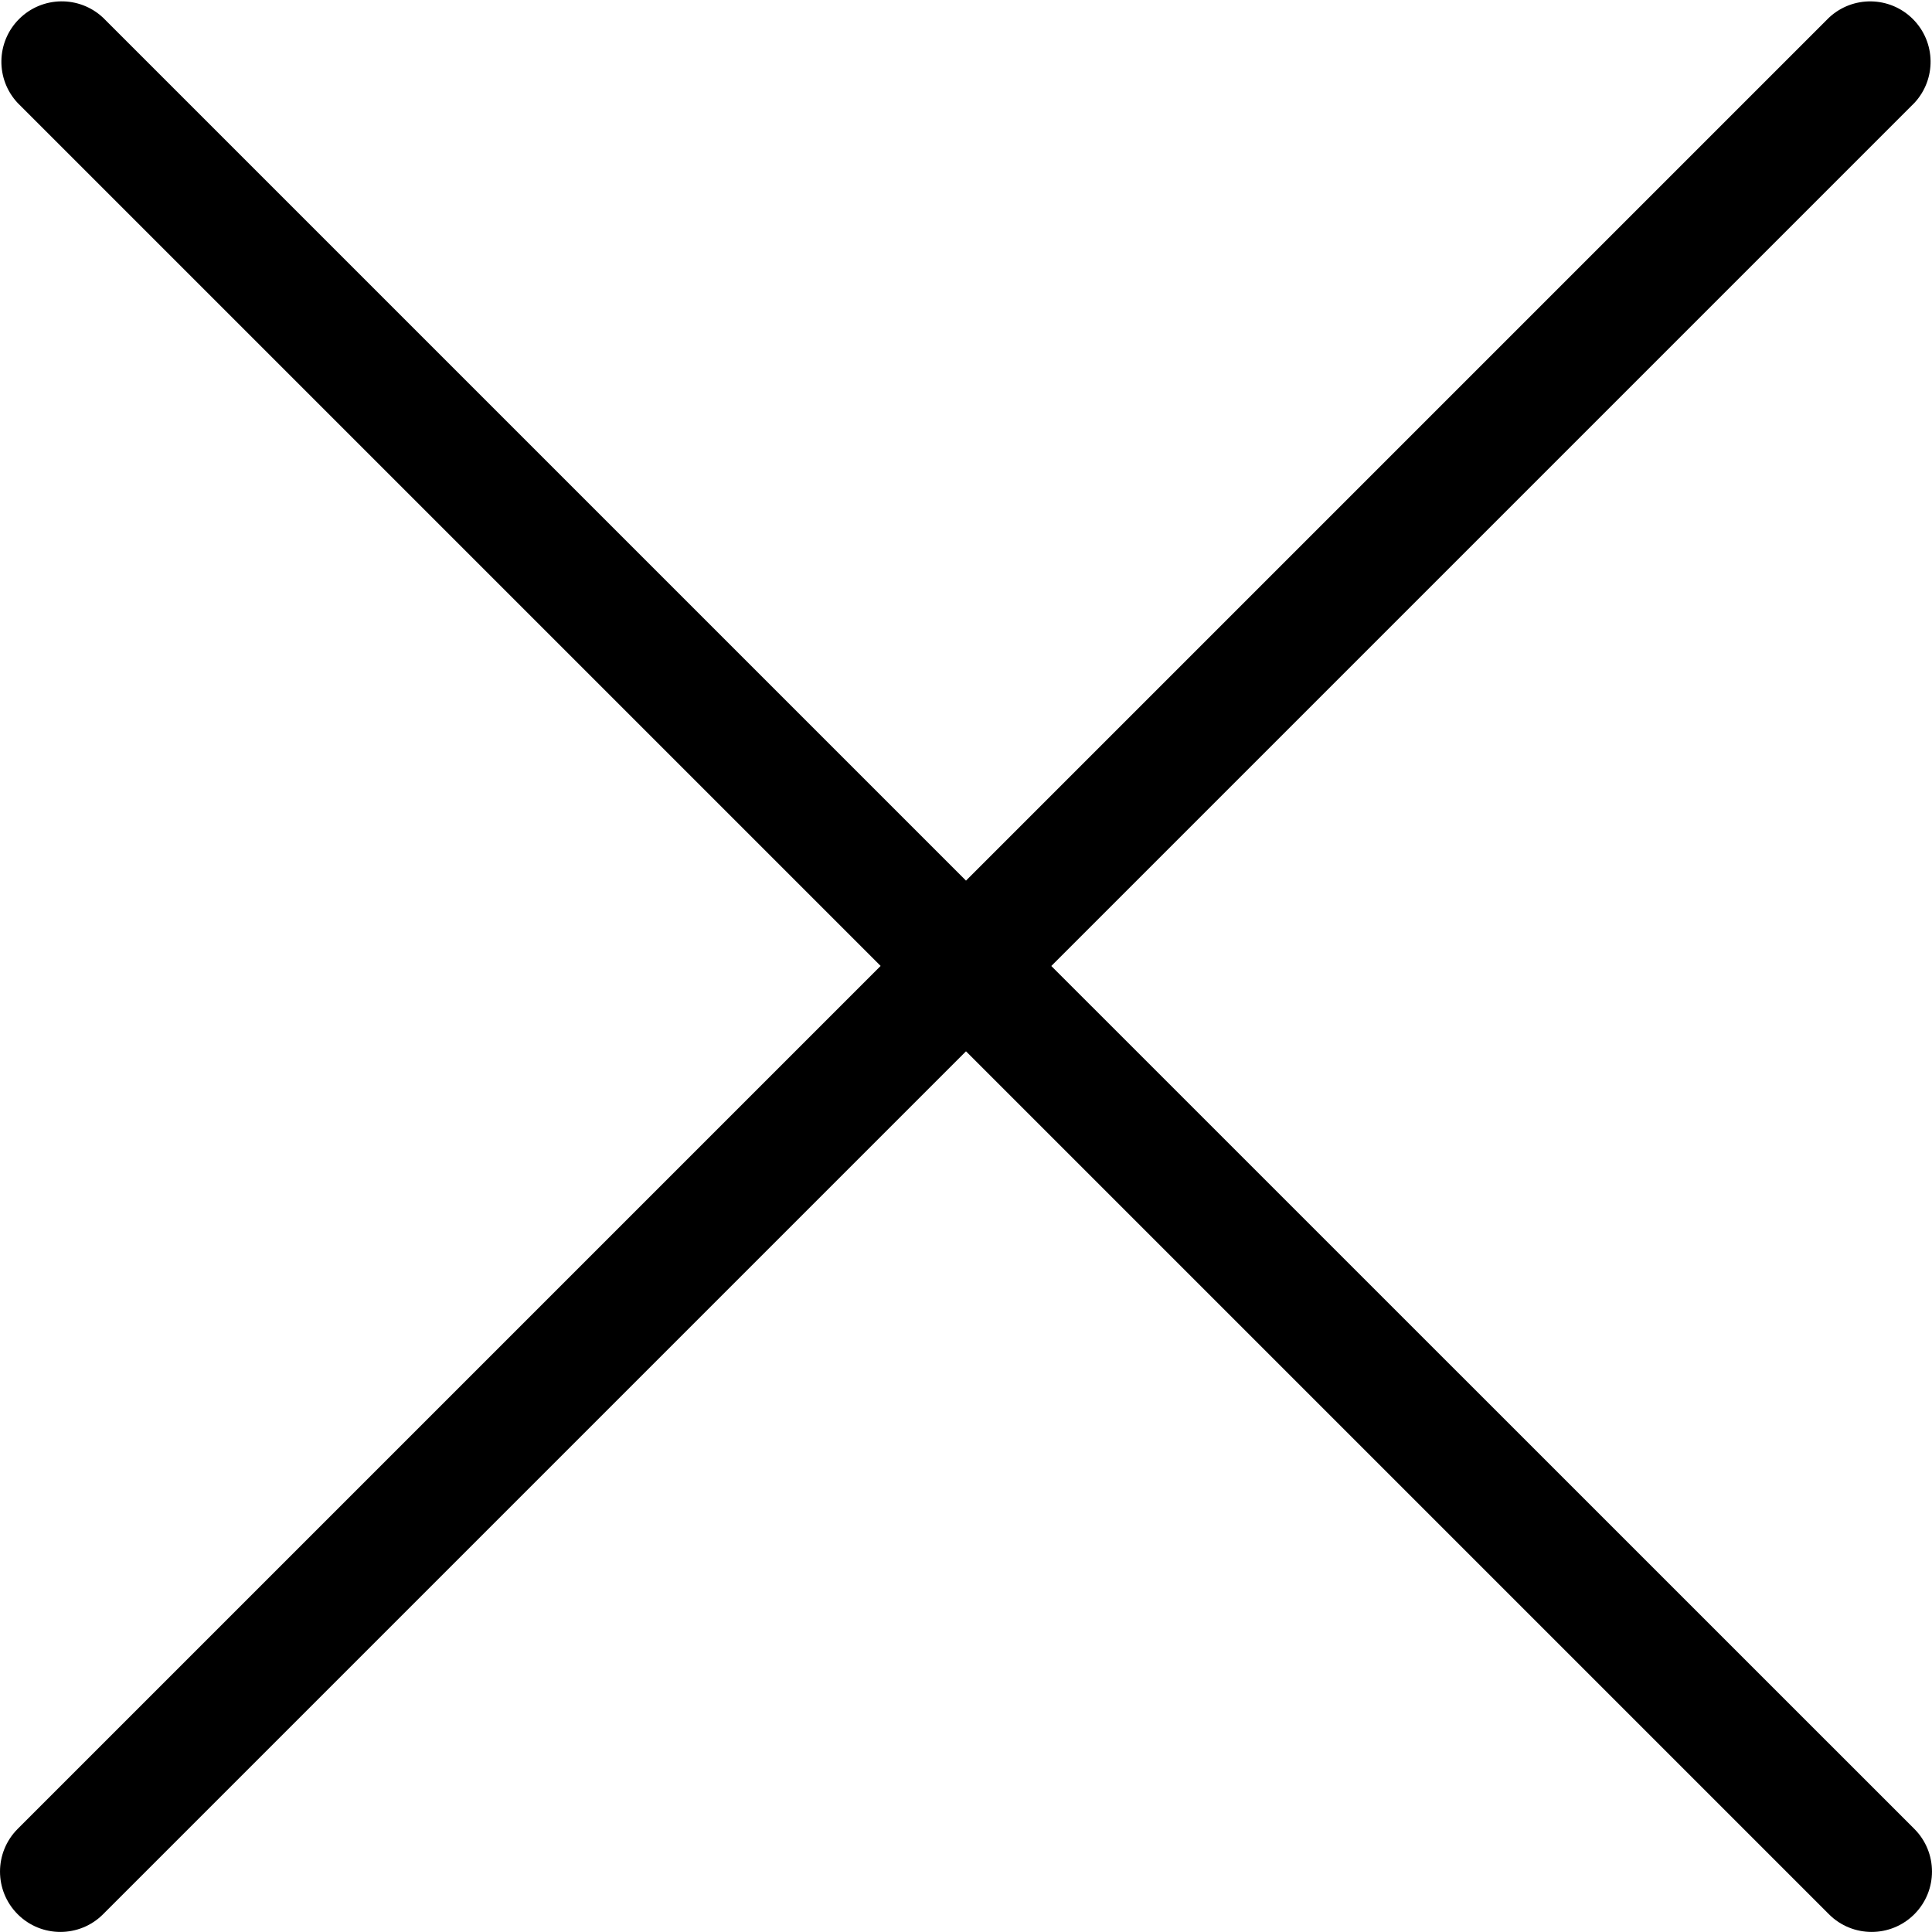
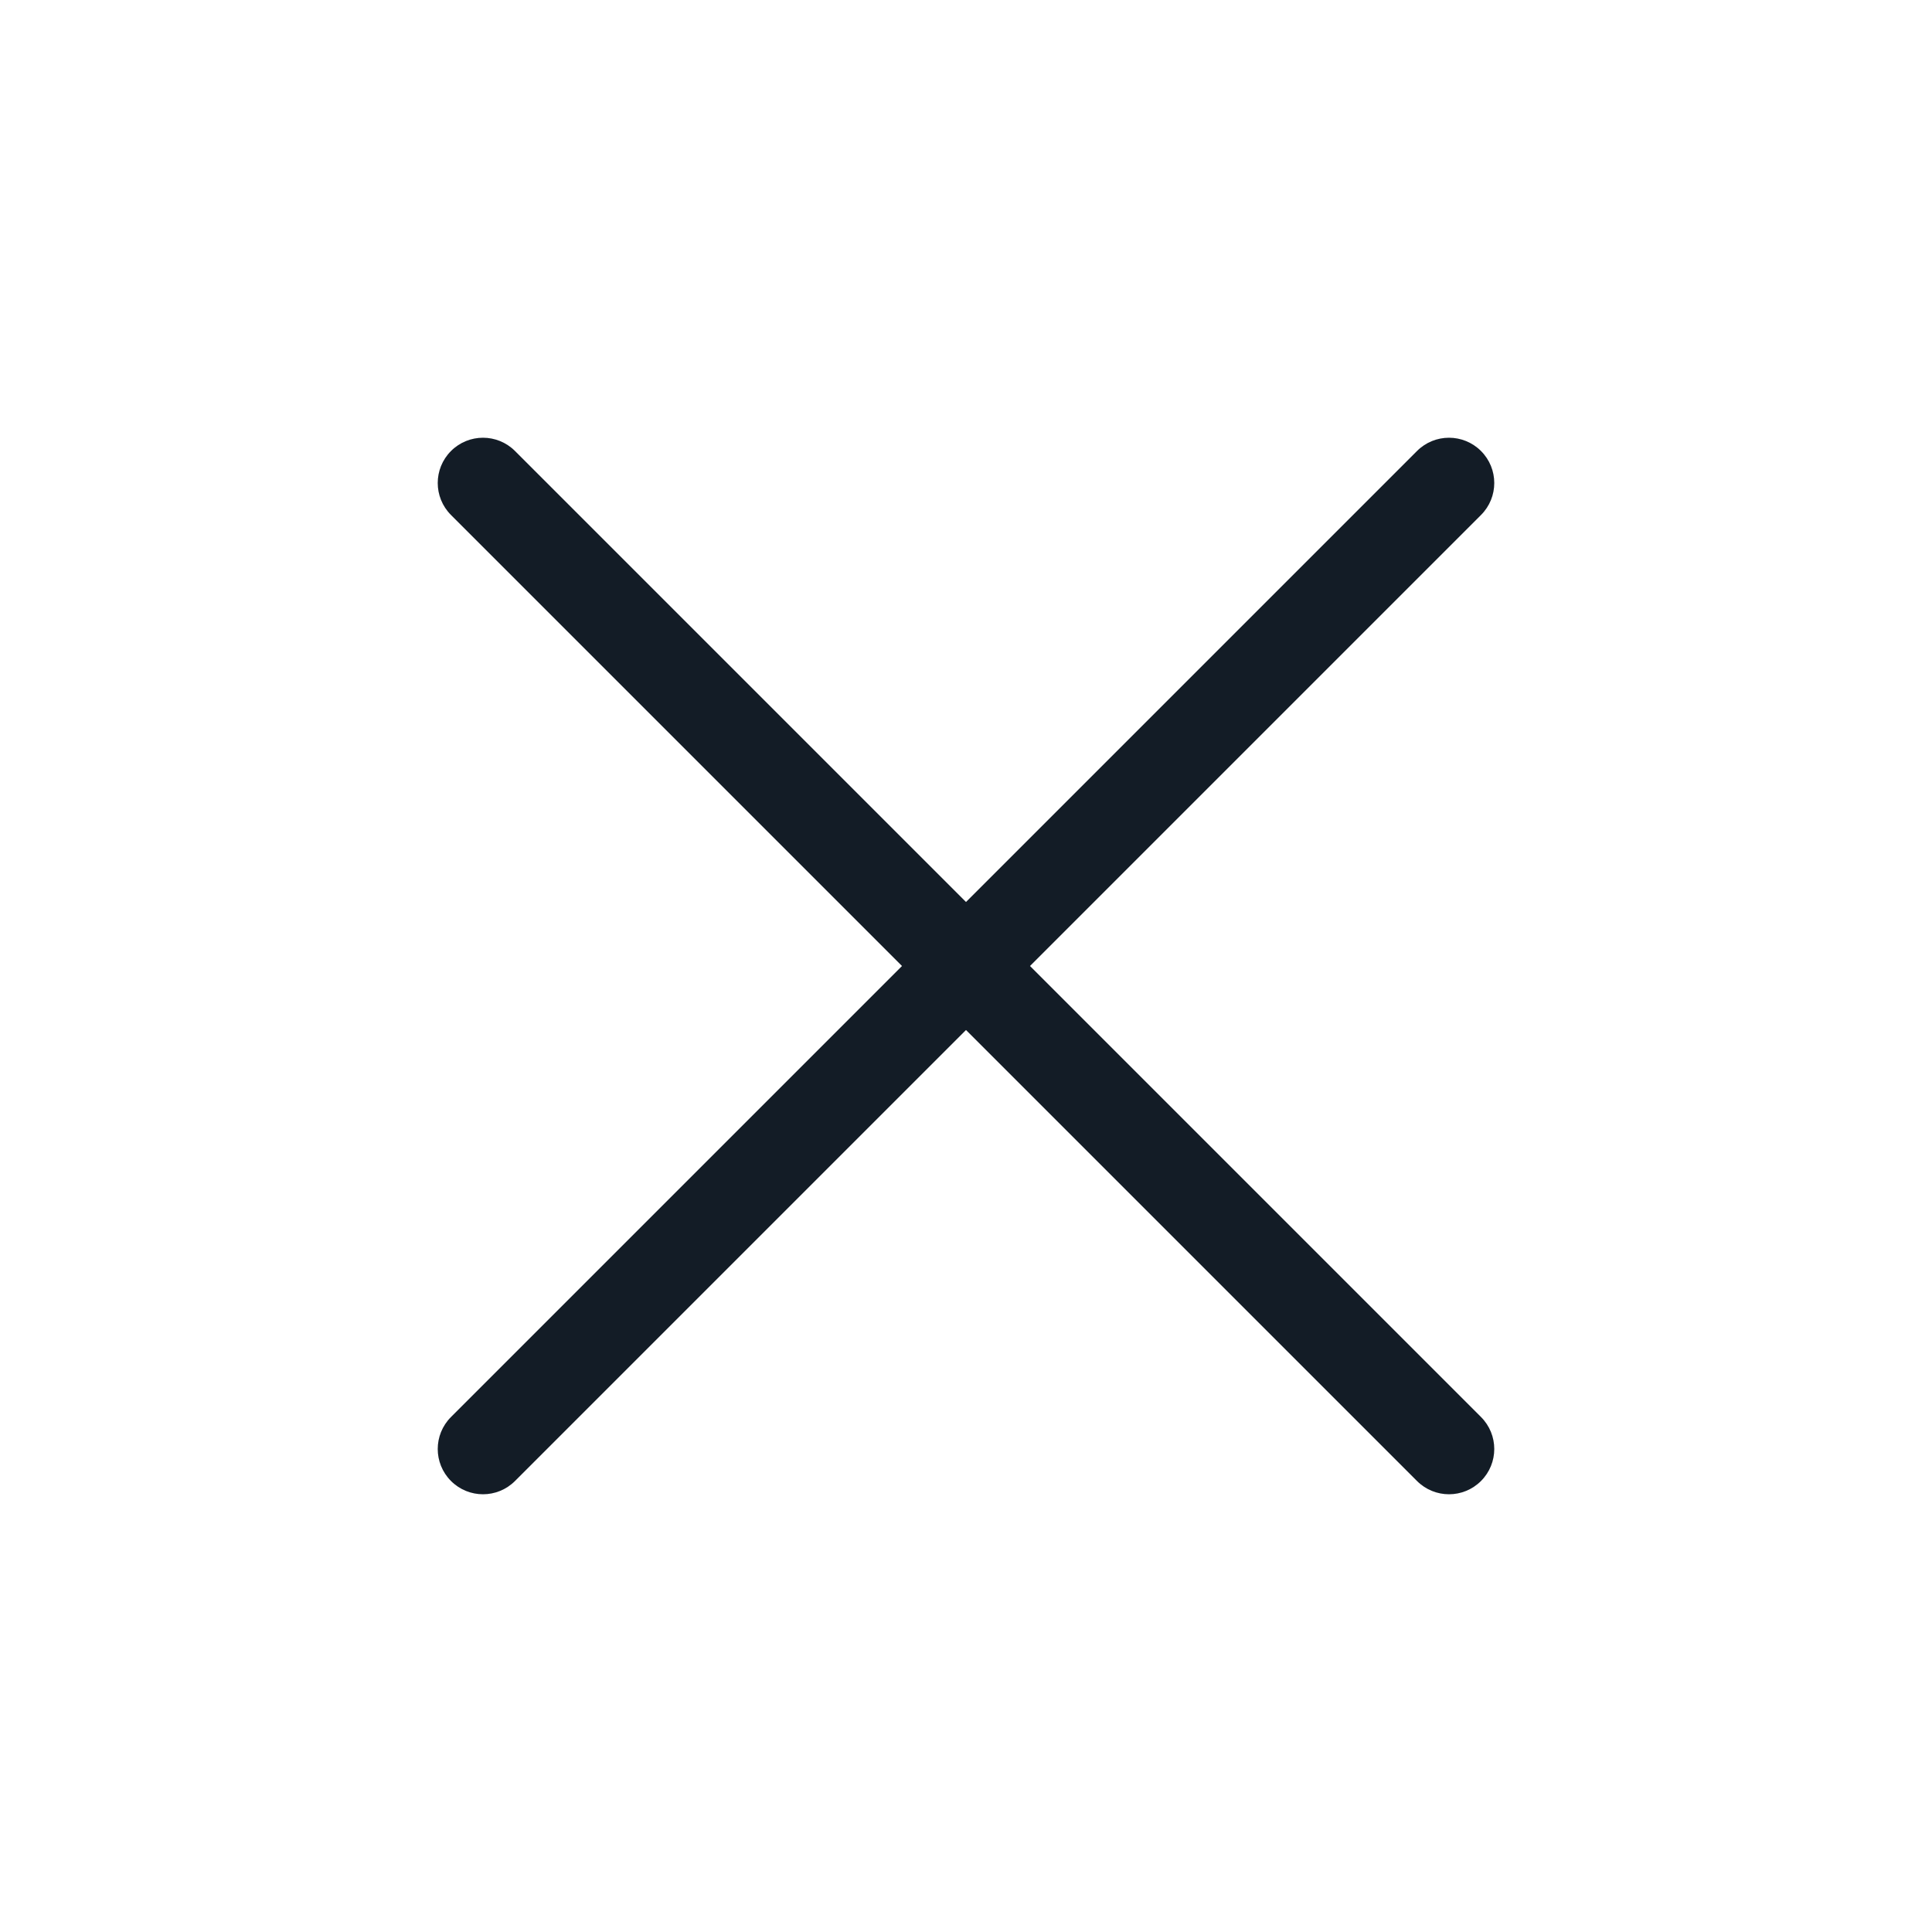
- <svg xmlns="http://www.w3.org/2000/svg" width="32" height="32">
-   <path d="M17.413 16L31.706 1.707A1 1 0 0 0 30.292.294l.001-.001L16 14.586 1.707.293A1 1 0 0 0 .294 1.707l-.001-.001 14.293 14.293L.293 30.292a1 1 0 0 0 0 1.414 1 1 0 0 0 1.414 0L16 17.413l14.293 14.293a1 1 0 0 0 1.414 0 1 1 0 0 0 0-1.414z" />
+ <svg xmlns="http://www.w3.org/2000/svg" width="32" height="32" viewBox="0 0 32 32" fill="none">
+   <path fill-rule="evenodd" clip-rule="evenodd" d="M24.53 7.47C24.823 7.763 24.823 8.237 24.53 8.53L8.53 24.53C8.237 24.823 7.763 24.823 7.47 24.53C7.177 24.237 7.177 23.763 7.47 23.47L23.47 7.47C23.763 7.177 24.237 7.177 24.53 7.47Z" fill="#131C26" />
+   <path fill-rule="evenodd" clip-rule="evenodd" d="M7.47 7.47C7.763 7.177 8.237 7.177 8.53 7.47L24.53 23.47C24.823 23.763 24.823 24.237 24.53 24.53C24.237 24.823 23.763 24.823 23.47 24.53L7.47 8.53C7.177 8.237 7.177 7.763 7.47 7.47Z" fill="#131C26" />
</svg>
